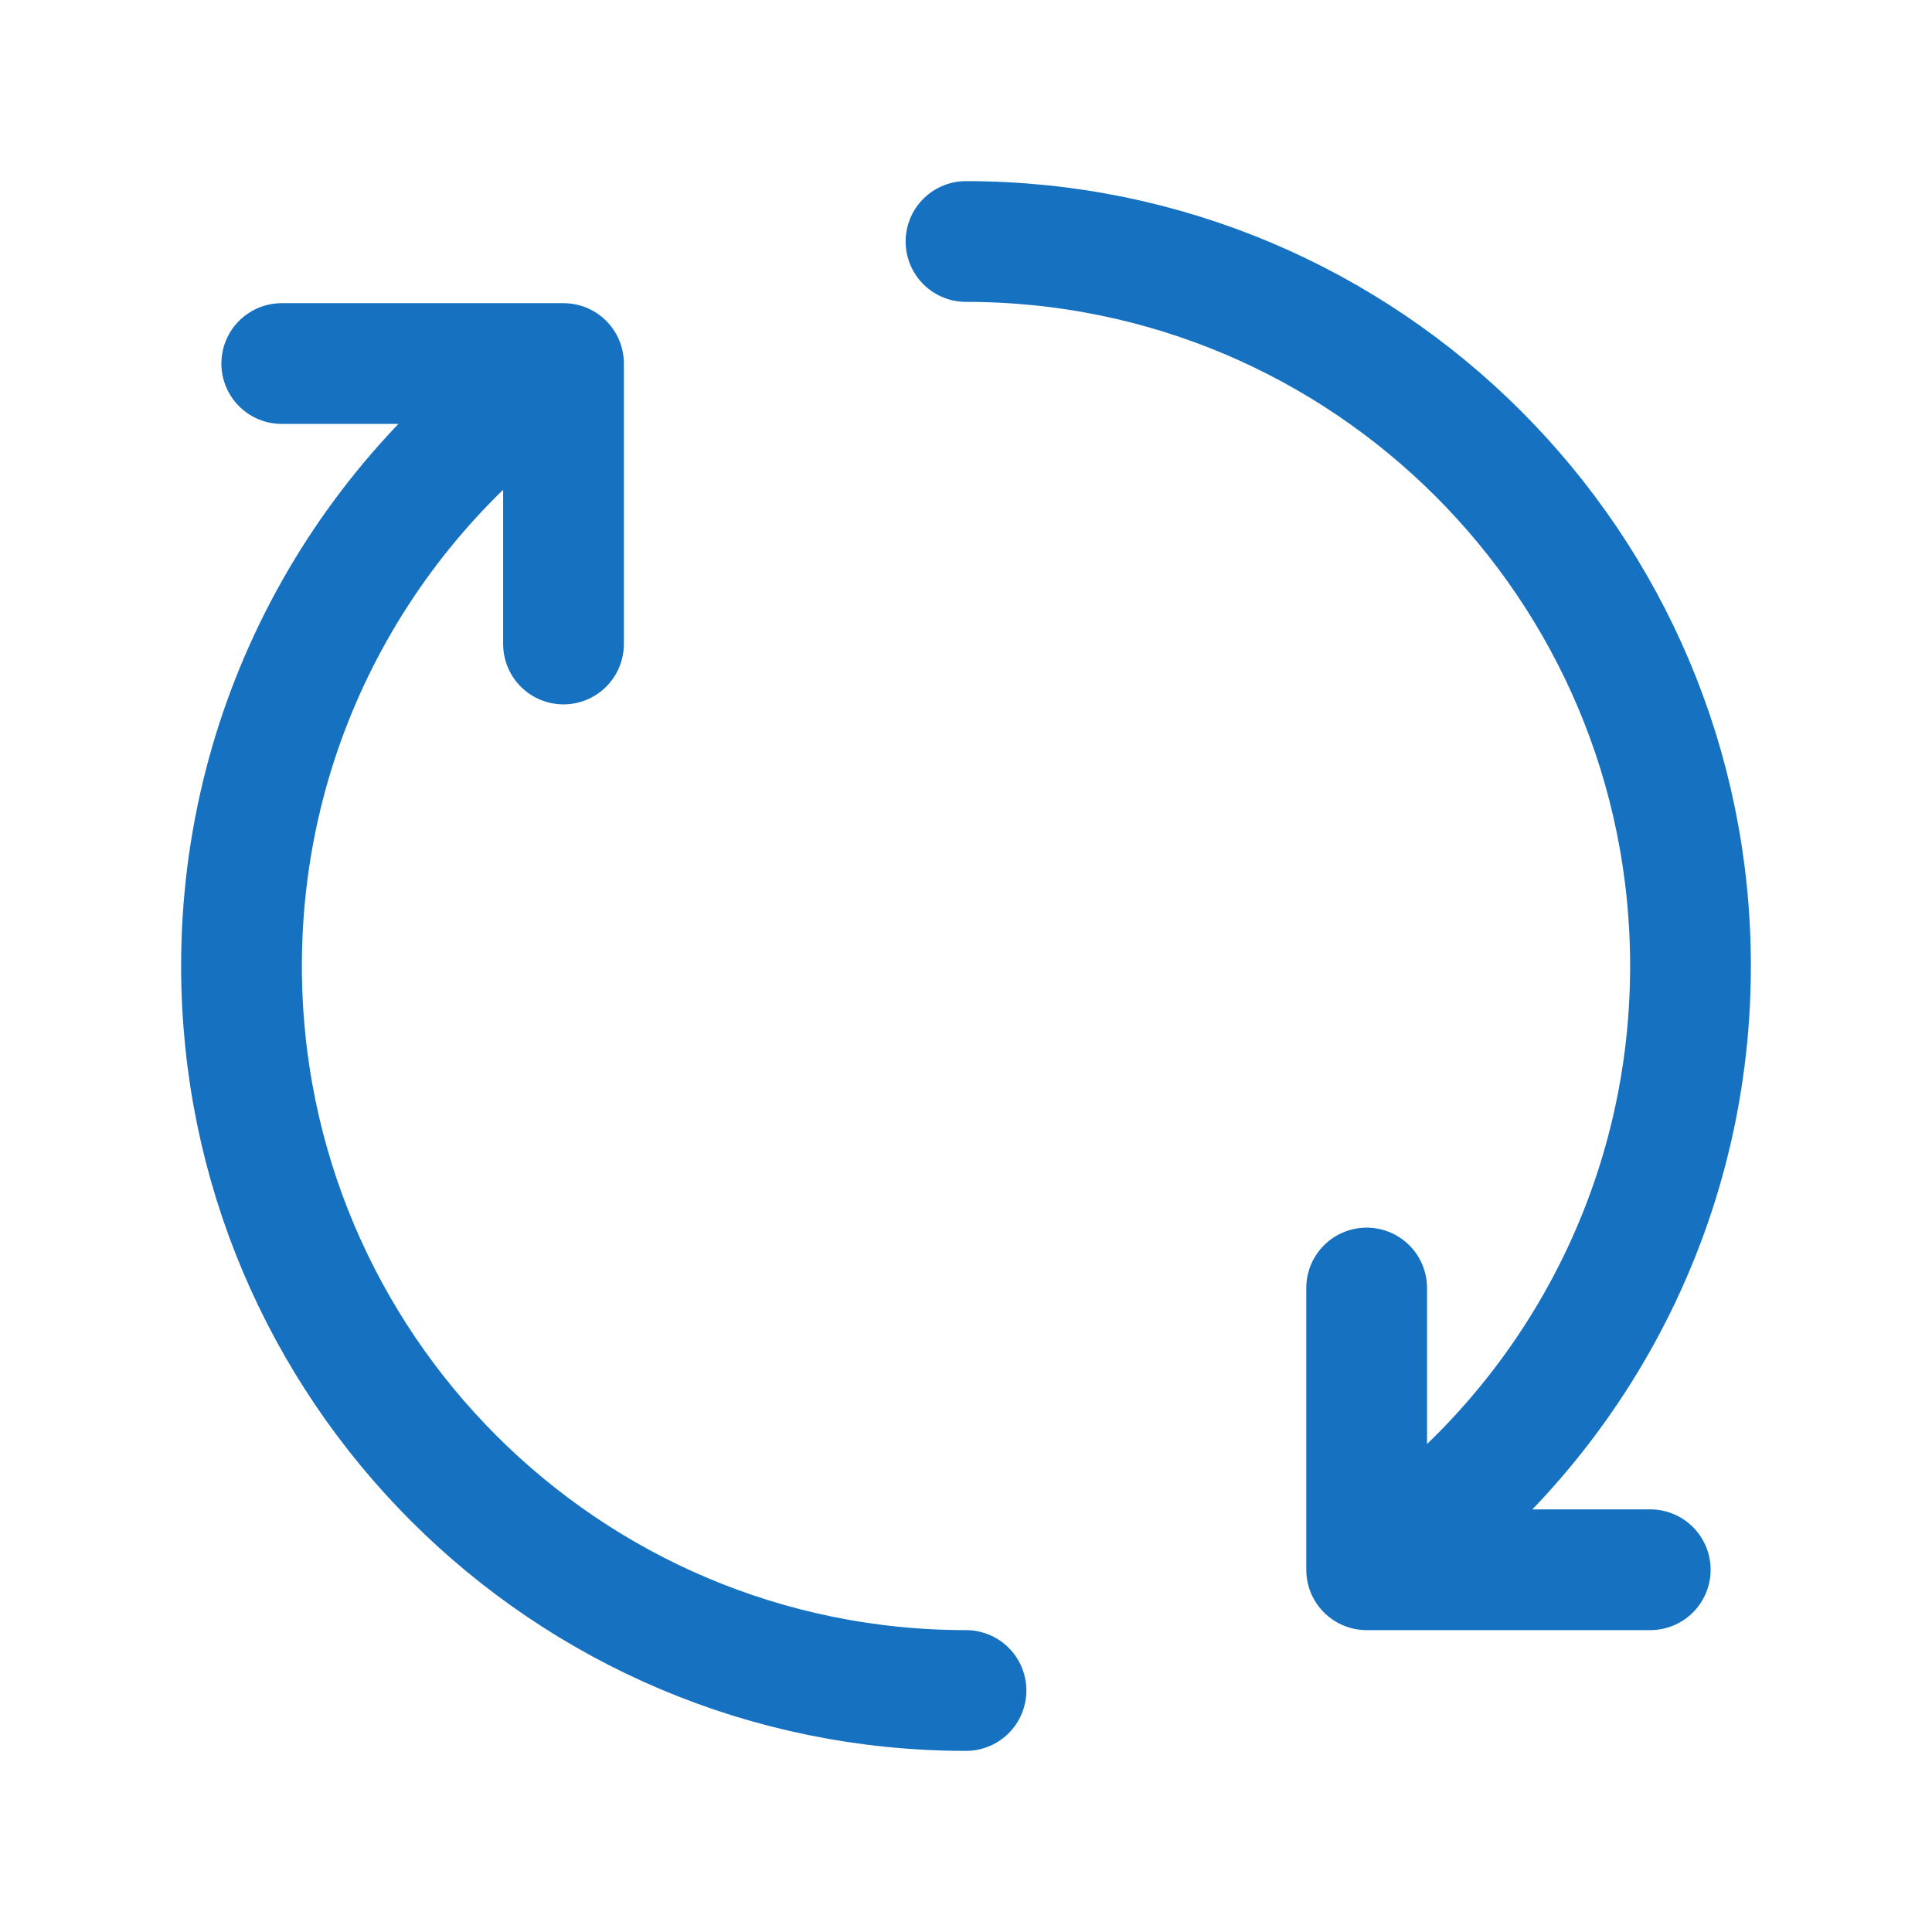
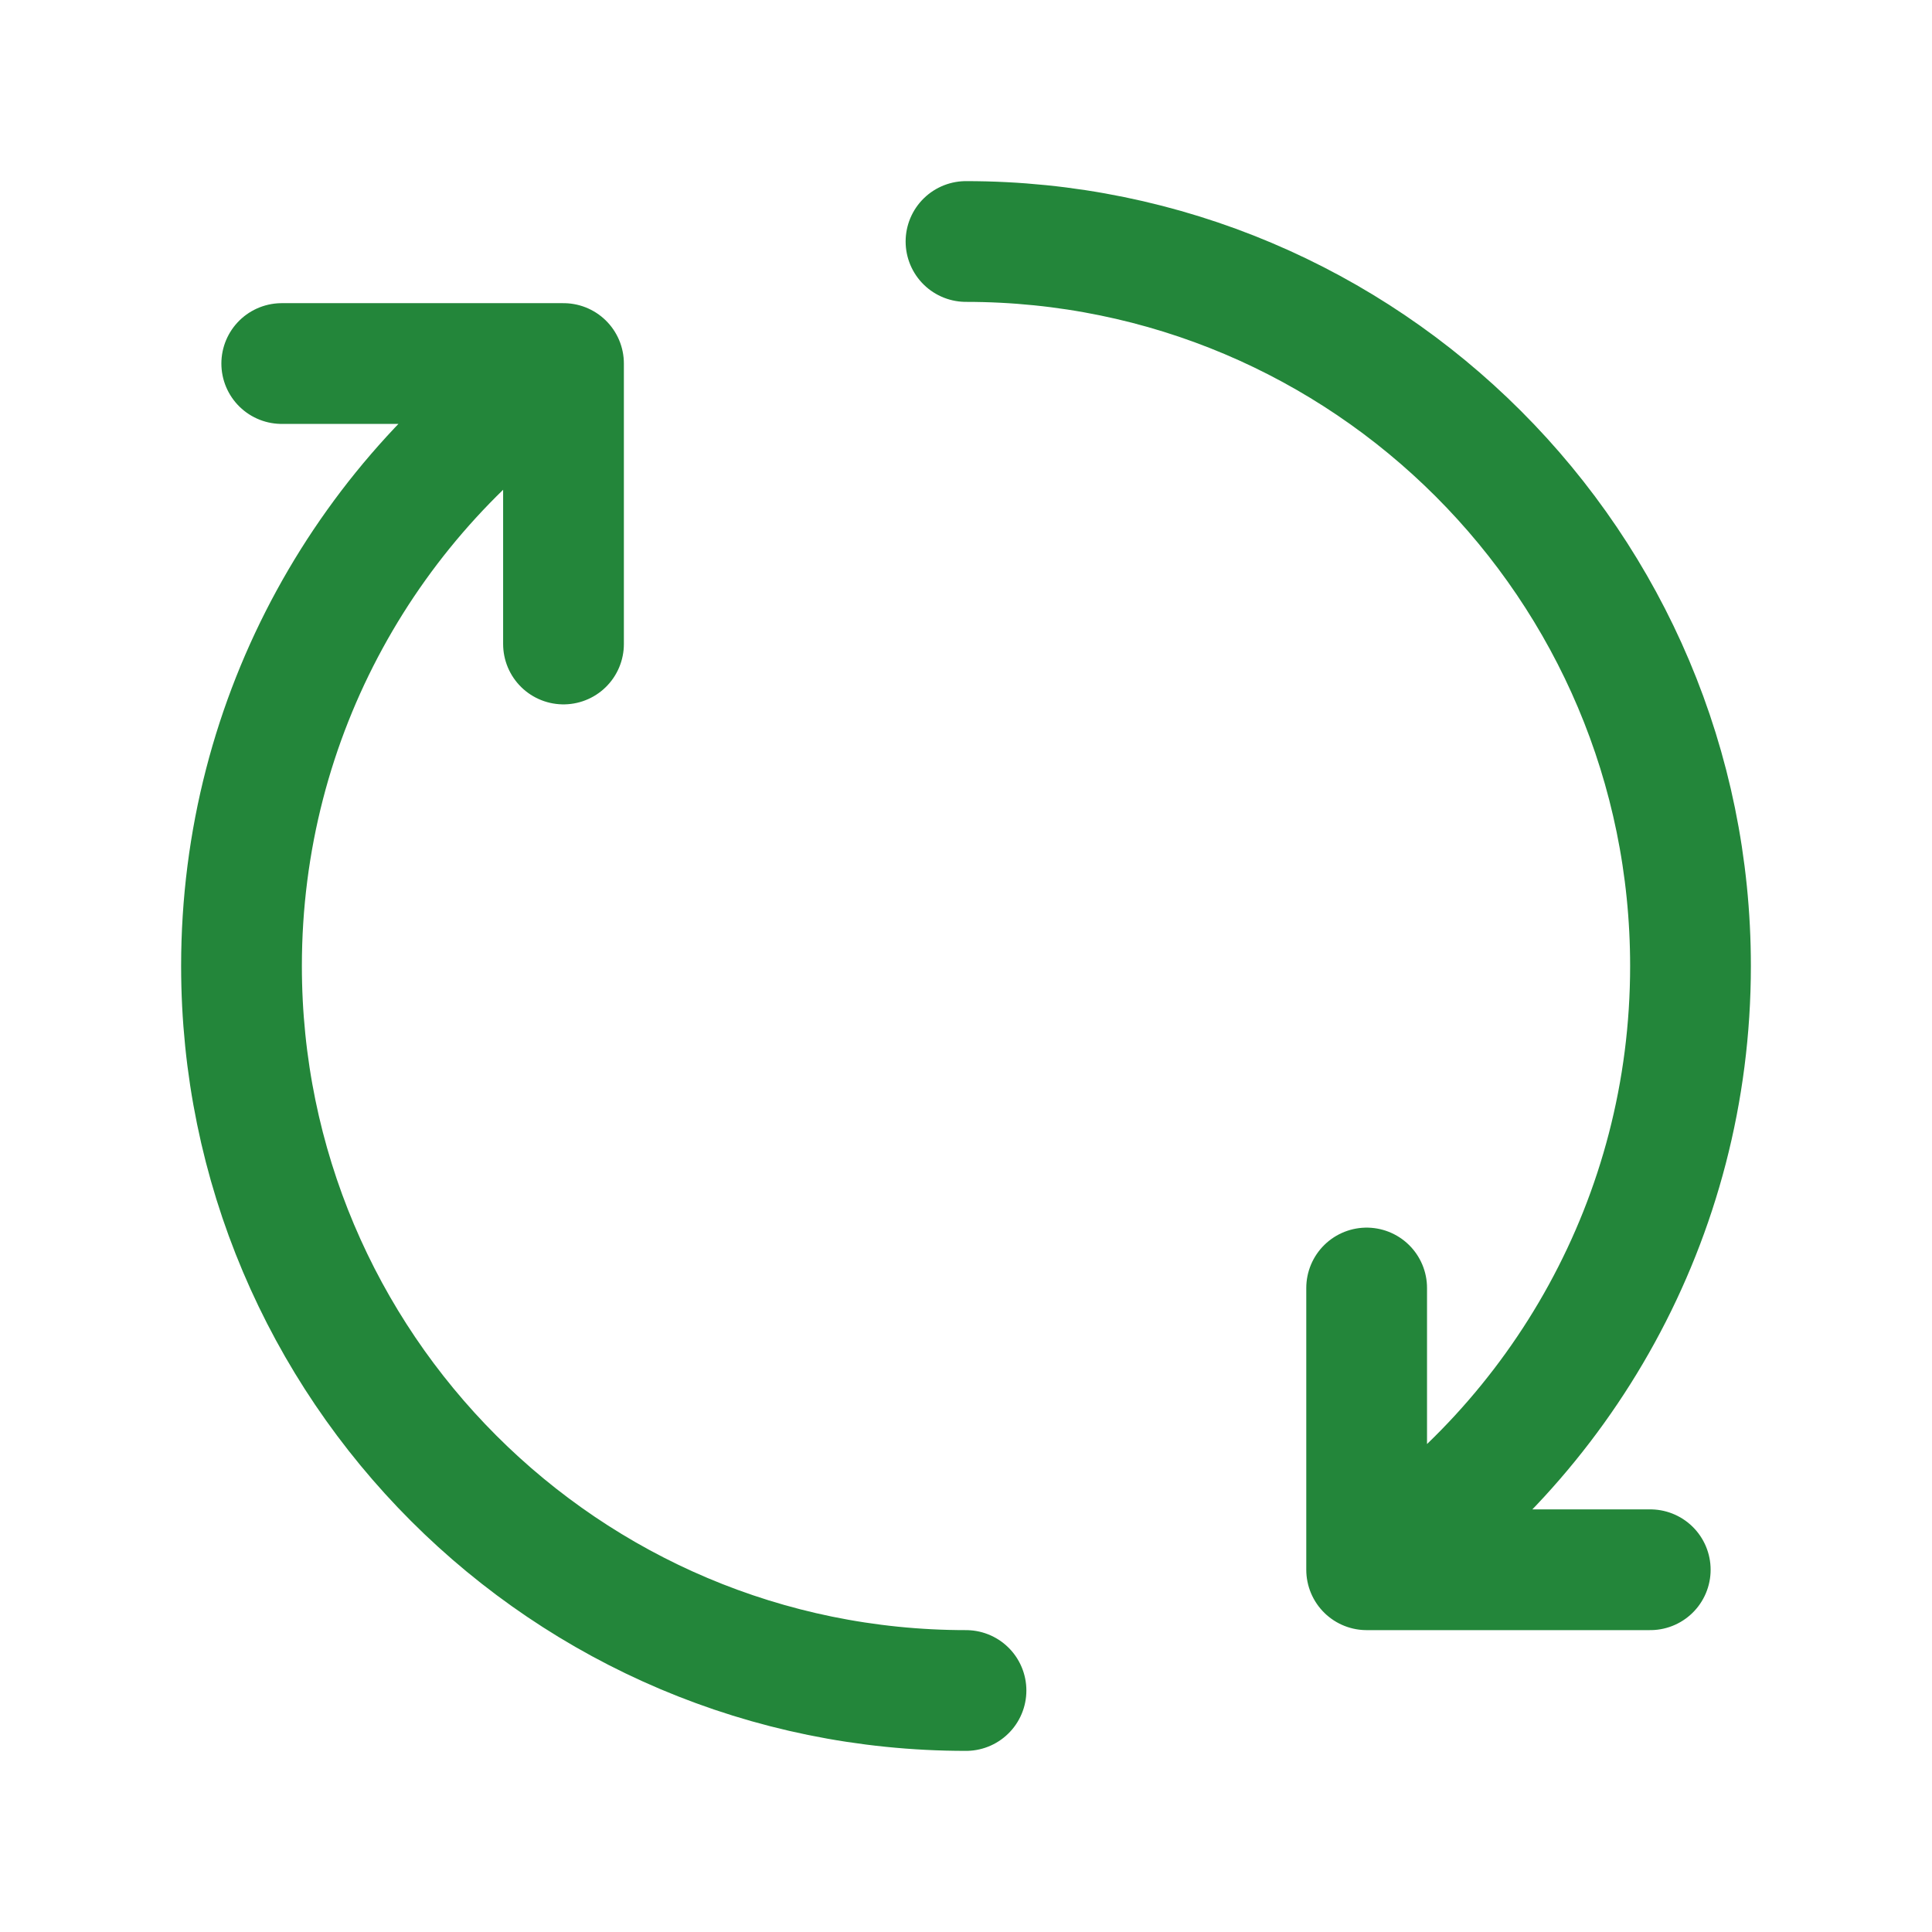
<svg xmlns="http://www.w3.org/2000/svg" width="24" height="24" viewBox="0 0 24 24" fill="none">
-   <path d="M16.977 19.5C19.402 17.888 21 15.13 21 12C21 7.029 16.971 3 12 3M16.977 19.5V16M16.977 19.5H20.5M7 4.516C4.588 6.13 3 8.88 3 12C3 16.971 7.029 21 12 21M7 4.516V8M7 4.516H3.5" stroke="#1672C0" stroke-width="1.5" stroke-linecap="round" stroke-linejoin="round" />
+   <path d="M16.977 19.5C19.402 17.888 21 15.13 21 12C21 7.029 16.971 3 12 3M16.977 19.5V16M16.977 19.5H20.5M7 4.516C4.588 6.13 3 8.88 3 12C3 16.971 7.029 21 12 21M7 4.516V8M7 4.516H3.5" stroke="#23863A" stroke-width="1.5" stroke-linecap="round" stroke-linejoin="round" />
</svg>
